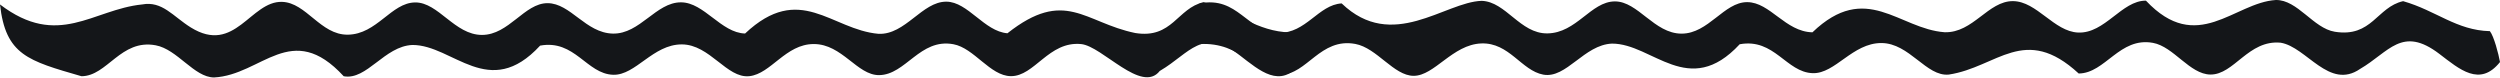
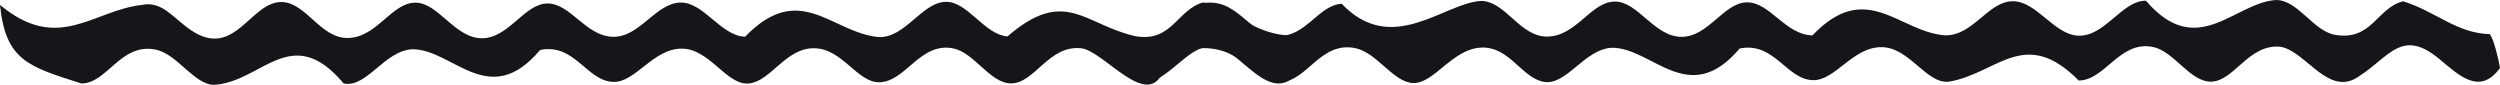
- <svg xmlns="http://www.w3.org/2000/svg" width="677.783mm" height="21mm" viewBox="0 0 677.783 21" version="1.1" id="svg9690">
+ <svg xmlns="http://www.w3.org/2000/svg" width="677.783mm" height="23mm" viewBox="0 0 677.783 23" version="1.1" id="svg9690">
  <defs id="defs9687" />
-   <g id="layer1" transform="translate(-81.70707,-155.9937)">
-     <path d="m 120.229,157.203 c 5.467,-1.029 8.393,3.249 13.21,6.237 11.985,7.436 16.176,-7.196 24.738,-6.94 6.58,0.196 10.417,8.985 17.82,8.896 7.919,-0.095 11.785,-8.692 18.274,-8.742 6.297,-0.049 10.685,8.795 18.096,8.807 7.318,0.012 11.507,-8.619 17.794,-8.609 6.241,0.009 10.332,8.089 17.701,8.248 7.359,0.159 11.676,-8.49 18.468,-8.474 6.284,0.015 10.84,8.268 17.379,8.454 14.883,-14 23.349,-1.038 36.173,0.084 7.301,0.316 11.814,-8.752 18.391,-8.72 5.859,0.028 10.268,8.061 16.56,8.571 15.631,-12.329 20.85,-2.921 34.634,-0.073 10.091,1.644 11.416,-6.746 18.539,-8.355 8.99,2.589 14.433,7.974 23.52,8.199 1.092,1.385 2.348,6.222 2.741,8.439 -5.472,6.903 -10.985,1.964 -16.456,-2.239 -10.118,-7.772 -13.626,-0.485 -21.481,4.125 l -0.189,0.109 c -4.913,6.302 -15.581,-6.718 -21.327,-7.278 -8.782,-0.855 -12.625,8.776 -19.065,8.699 -5.609,-0.067 -9.927,-7.62 -15.571,-8.659 -9.069,-1.668 -12.896,8.315 -20.131,8.377 -5.953,0.052 -9.996,-8.412 -17.693,-8.426 -7.668,-0.013 -11.616,8.096 -17.502,8.714 -6.108,0.642 -10.672,-8.608 -18.305,-8.616 -7.826,-0.006 -12.501,8.411 -18.59,8.235 -7.205,-0.208 -10.4,-9.639 -19.819,-7.903 -13.866,15.03 -23.583,-0.197 -34.614,-0.178 -7.591,0.312 -12.363,9.636 -18.632,8.48 -14.186,-15.415 -22.175,-0.327 -35.16,0.327 -5.38,-0.022 -9.921,-7.623 -15.819,-8.719 -9.482,-1.763 -13.119,8.368 -20.115,8.387 -14.498,-4.195 -20.58,-5.759 -22.09,-19.459 15.791,12.04 25.17,1.349 38.522,0 z" id="path240-6-4-8" style="fill:#141619;fill-opacity:1;stroke-width:0.614" />
-     <path d="m 445.451,156.92 c 13.736,13.177 27.944,-0.384 37.948,-0.697 6.58,0.195 10.417,8.914 17.82,8.825 7.919,-0.094 11.785,-8.622 18.274,-8.672 6.297,-0.049 10.685,8.725 18.096,8.737 7.318,0.012 11.507,-8.55 17.794,-8.54 6.241,0.009 10.332,8.024 17.701,8.182 14.599,-13.999 23.401,-0.923 35.847,-0.02 7.729,0.218 11.772,-8.489 18.534,-8.435 6.46,0.051 11.102,8.238 17.64,8.518 7.301,0.313 11.814,-8.682 18.391,-8.651 13.908,14.792 23.923,0.521 35.222,-0.173 5.899,-0.086 10.161,7.665 15.972,8.604 10.091,1.631 11.416,-6.692 18.539,-8.288 8.984,2.571 14.448,7.91 23.52,8.133 1.092,1.374 2.348,6.172 2.741,8.371 -5.472,6.848 -10.985,1.948 -16.456,-2.221 -10.118,-7.71 -13.626,-0.481 -21.481,4.092 -8.391,5.779 -14.471,-5.937 -21.516,-7.112 -8.782,-0.849 -12.625,8.706 -19.065,8.629 -5.609,-0.067 -9.927,-7.559 -15.571,-8.589 -9.069,-1.655 -12.896,8.248 -20.131,8.31 -14.683,-13.557 -22.116,-1.685 -35.196,0.286 -6.108,0.636 -10.672,-8.539 -18.305,-8.547 -7.826,-0.006 -12.501,8.344 -18.59,8.169 -7.205,-0.206 -10.4,-9.562 -19.819,-7.84 -13.834,14.913 -23.608,-0.195 -34.614,-0.176 -7.591,0.309 -12.363,9.559 -18.632,8.412 -5.921,-1.084 -9.226,-8.752 -16.816,-8.457 -7.797,0.304 -12.694,8.805 -18.344,8.782 -5.38,-0.022 -9.921,-7.562 -15.819,-8.649 -9.482,-1.749 -13.119,8.301 -20.115,8.32 -6.76,0.019 -10.658,-8.937 -22.09,-8.279 0.423,-3.974 0.457,-7.051 0,-11.025 10.47,-2.06 12.725,7.696 21.439,7.959 7.38,0.223 10.797,-7.604 17.083,-7.959 z" id="path240-6" style="fill:#141619;fill-opacity:1;stroke-width:0.611" />
+   <g id="layer1" transform="translate(-81.70707,-155.9936)">
+     <path d="m 120.229,157.319 c 5.467,-1.127 8.393,3.558 13.21,6.831 11.985,8.144 16.176,-7.881 24.738,-7.601 6.58,0.215 10.417,9.841 17.82,9.743 7.919,-0.104 11.785,-9.52 18.274,-9.575 6.297,-0.053 10.685,9.633 18.096,9.646 7.318,0.013 11.507,-9.44 17.794,-9.429 6.241,0.01 10.332,8.859 17.701,9.034 7.359,0.175 11.676,-9.298 18.468,-9.281 6.284,0.017 10.84,9.056 17.379,9.259 14.883,-15.333 23.349,-1.137 36.173,0.092 7.301,0.346 11.814,-9.585 18.391,-9.551 5.859,0.031 10.268,8.828 16.56,9.387 15.631,-13.504 20.85,-3.199 34.634,-0.08 10.091,1.801 11.416,-7.388 18.539,-9.151 8.99,2.836 14.433,8.733 23.52,8.979 1.092,1.517 2.348,6.815 2.741,9.242 -5.472,7.56 -10.985,2.151 -16.456,-2.452 -10.118,-8.512 -13.626,-0.531 -21.481,4.518 l -0.189,0.119 c -4.913,6.902 -15.581,-7.358 -21.327,-7.971 -8.782,-0.937 -12.625,9.612 -19.065,9.527 -5.609,-0.073 -9.927,-8.346 -15.571,-9.483 -9.069,-1.827 -12.896,9.107 -20.131,9.175 -5.953,0.057 -9.996,-9.213 -17.693,-9.228 -7.668,-0.015 -11.616,8.867 -17.502,9.544 -6.108,0.703 -10.672,-9.428 -18.305,-9.437 -7.826,-0.007 -12.501,9.212 -18.59,9.019 -7.205,-0.227 -10.4,-10.557 -19.819,-8.655 -13.866,16.462 -23.583,-0.215 -34.614,-0.194 -7.591,0.341 -12.363,10.554 -18.632,9.287 -14.186,-16.883 -22.175,-0.358 -35.16,0.359 -5.38,-0.024 -9.921,-8.349 -15.819,-9.549 -9.482,-1.931 -13.119,9.164 -20.115,9.186 -14.498,-4.594 -20.58,-6.307 -22.09,-21.312 15.791,13.187 25.17,1.478 38.522,0 z" id="path240-6-4-8" style="fill:#141619;fill-opacity:1;stroke-width:0.642" />
+     <path d="m 445.451,157.009 c 13.736,14.432 27.944,-0.421 37.948,-0.764 6.58,0.213 10.417,9.763 17.82,9.666 7.919,-0.103 11.785,-9.444 18.274,-9.498 6.297,-0.053 10.685,9.556 18.096,9.569 7.318,0.013 11.507,-9.365 17.794,-9.354 6.241,0.01 10.332,8.789 17.701,8.962 14.599,-15.333 23.401,-1.011 35.847,-0.021 7.729,0.238 11.772,-9.298 18.534,-9.239 6.46,0.056 11.102,9.023 17.64,9.33 7.301,0.343 11.814,-9.509 18.391,-9.474 13.908,16.201 23.923,0.571 35.222,-0.189 5.899,-0.095 10.161,8.395 15.972,9.423 10.091,1.787 11.416,-7.329 18.539,-9.077 8.984,2.816 14.448,8.663 23.52,8.908 1.092,1.505 2.348,6.76 2.741,9.168 -5.472,7.5 -10.985,2.134 -16.456,-2.432 -10.118,-8.444 -13.626,-0.527 -21.481,4.482 -8.391,6.329 -14.471,-6.503 -21.516,-7.789 -8.782,-0.929 -12.625,9.535 -19.065,9.451 -5.609,-0.073 -9.927,-8.279 -15.571,-9.408 -9.069,-1.812 -12.896,9.034 -20.131,9.101 -14.683,-14.848 -22.116,-1.845 -35.196,0.313 -6.108,0.697 -10.672,-9.353 -18.305,-9.361 -7.826,-0.007 -12.501,9.138 -18.59,8.947 -7.205,-0.225 -10.4,-10.472 -19.819,-8.586 -13.834,16.334 -23.608,-0.214 -34.614,-0.193 -7.591,0.339 -12.363,10.47 -18.632,9.213 -5.921,-1.187 -9.226,-9.586 -16.816,-9.263 -7.797,0.333 -12.694,9.643 -18.344,9.618 -5.38,-0.024 -9.921,-8.282 -15.819,-9.473 -9.482,-1.915 -13.119,9.091 -20.115,9.113 -6.76,0.021 -10.658,-9.788 -22.09,-9.067 0.423,-4.353 0.457,-7.722 0,-12.075 10.47,-2.257 12.725,8.429 21.439,8.716 7.38,0.244 10.797,-8.328 17.083,-8.716 z" id="path240-6" style="fill:#141619;fill-opacity:1;stroke-width:0.64" />
  </g>
</svg>
